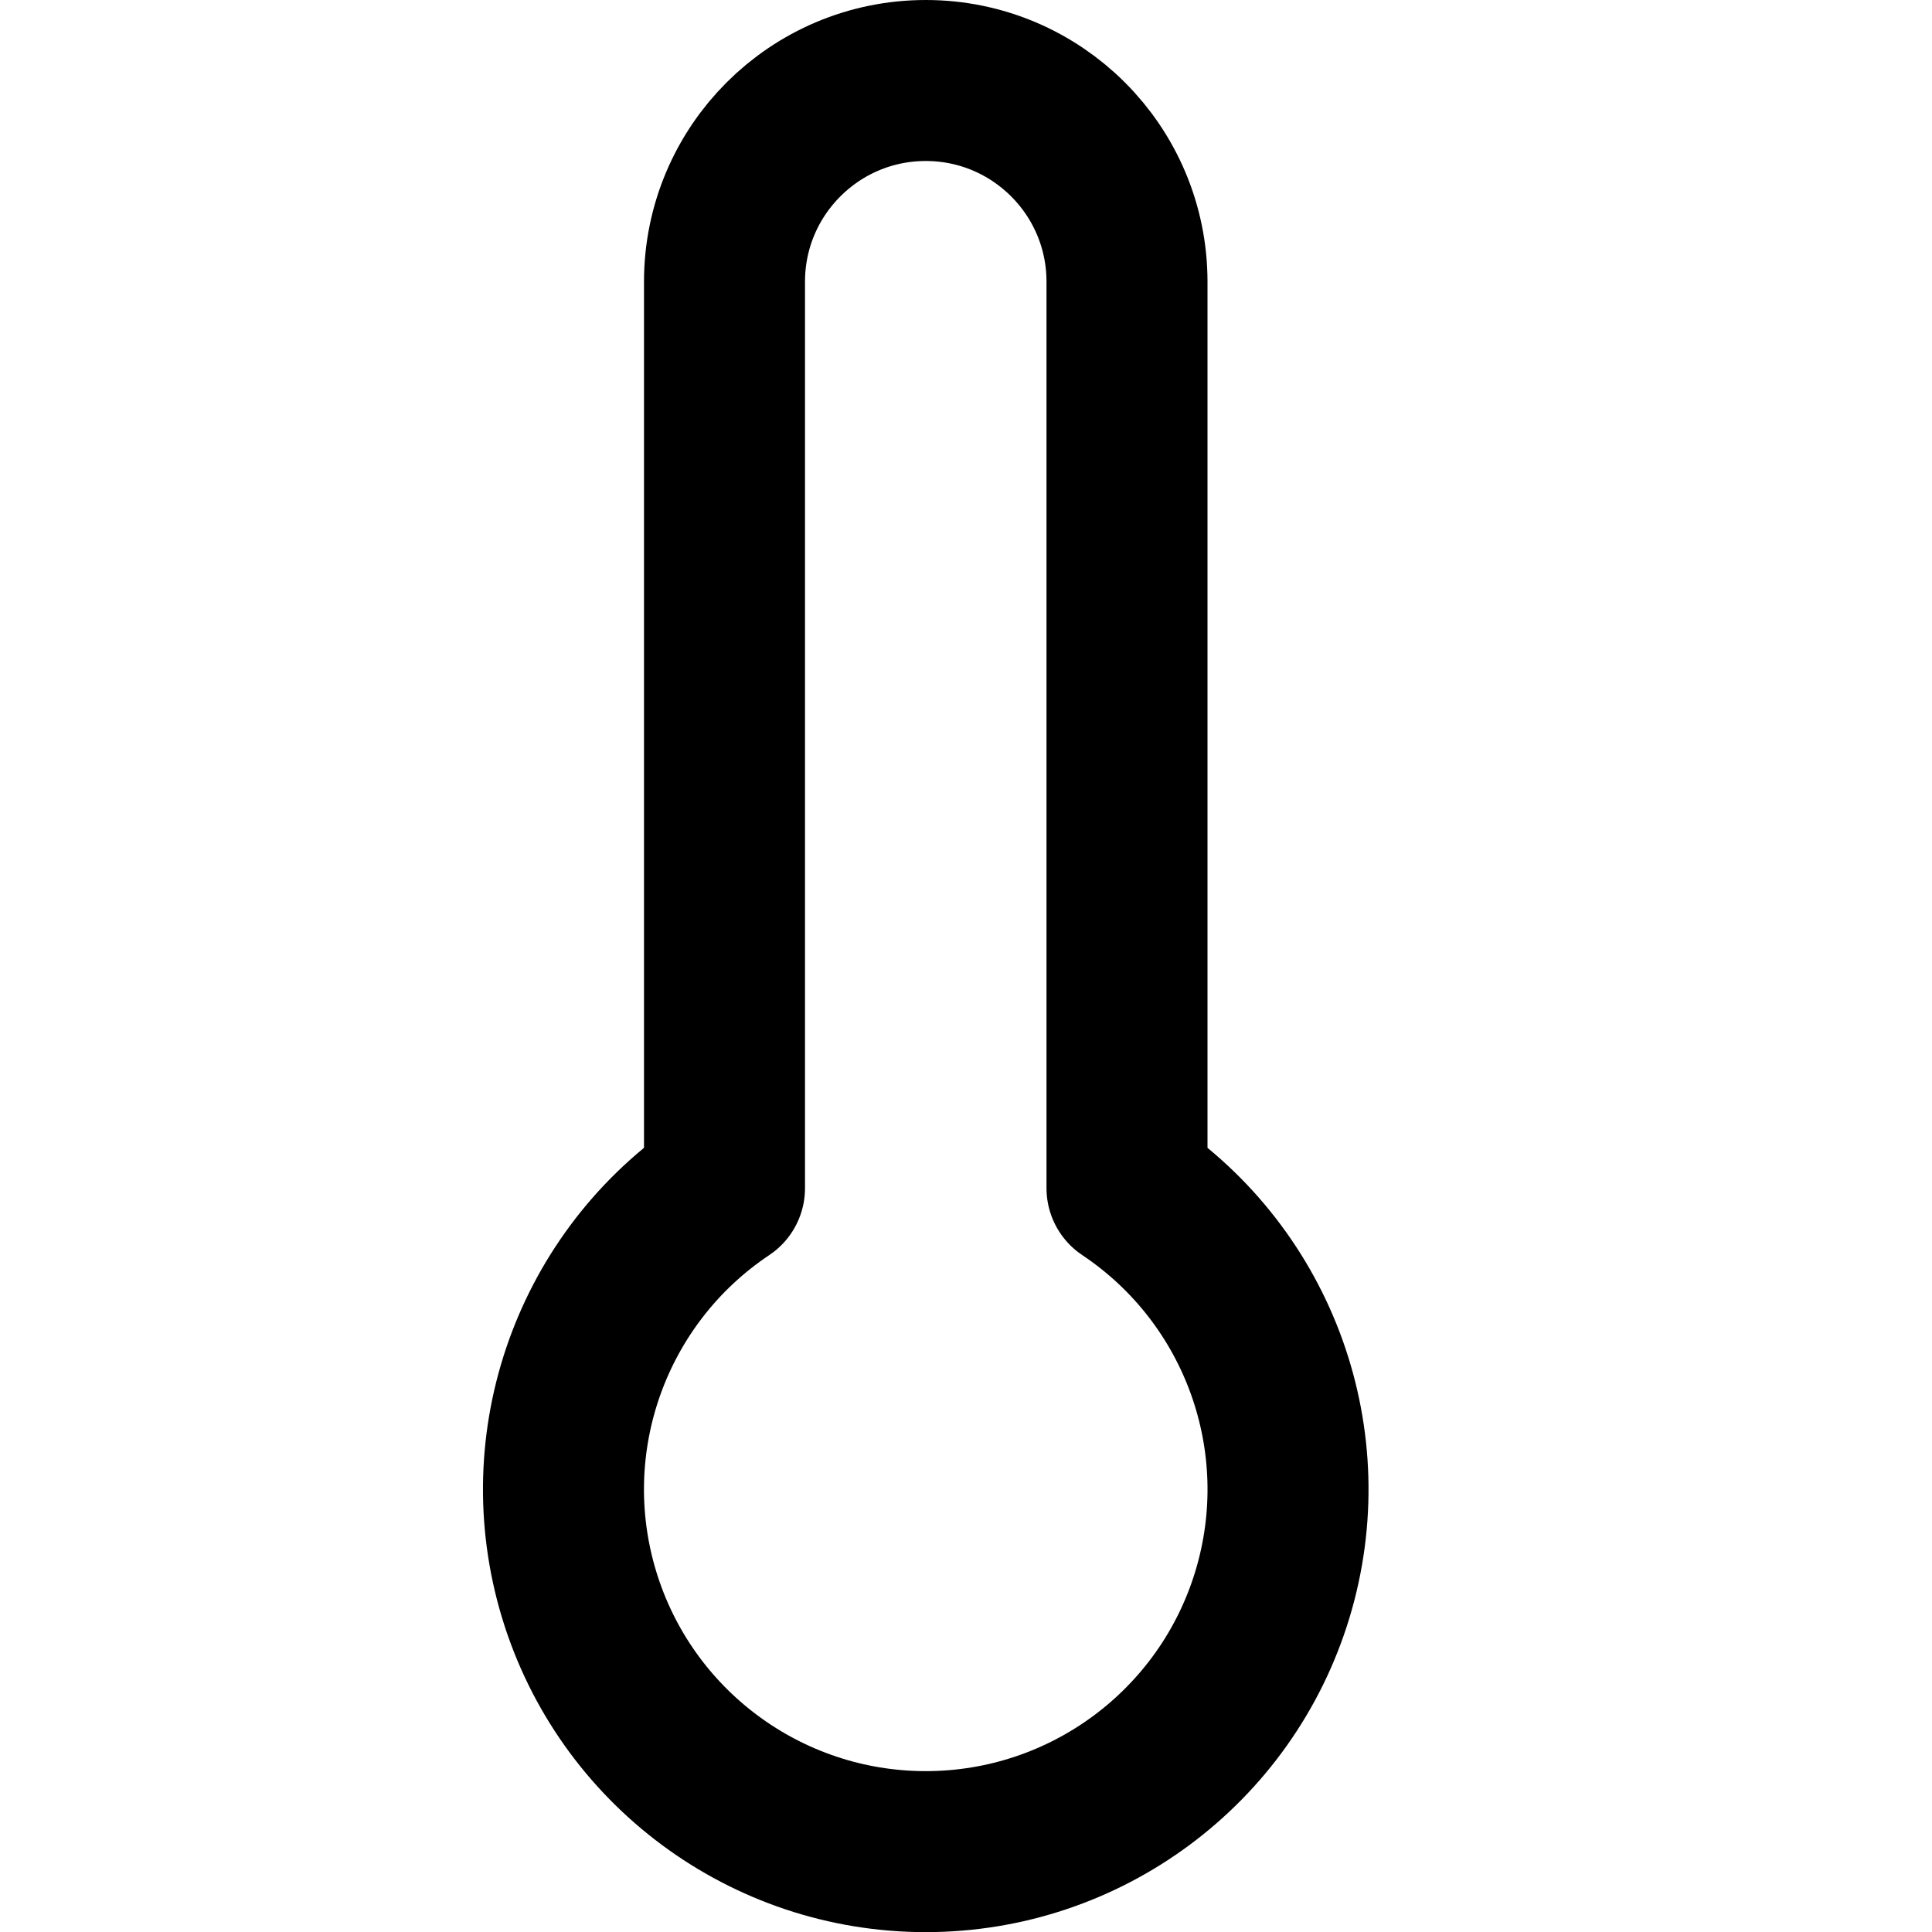
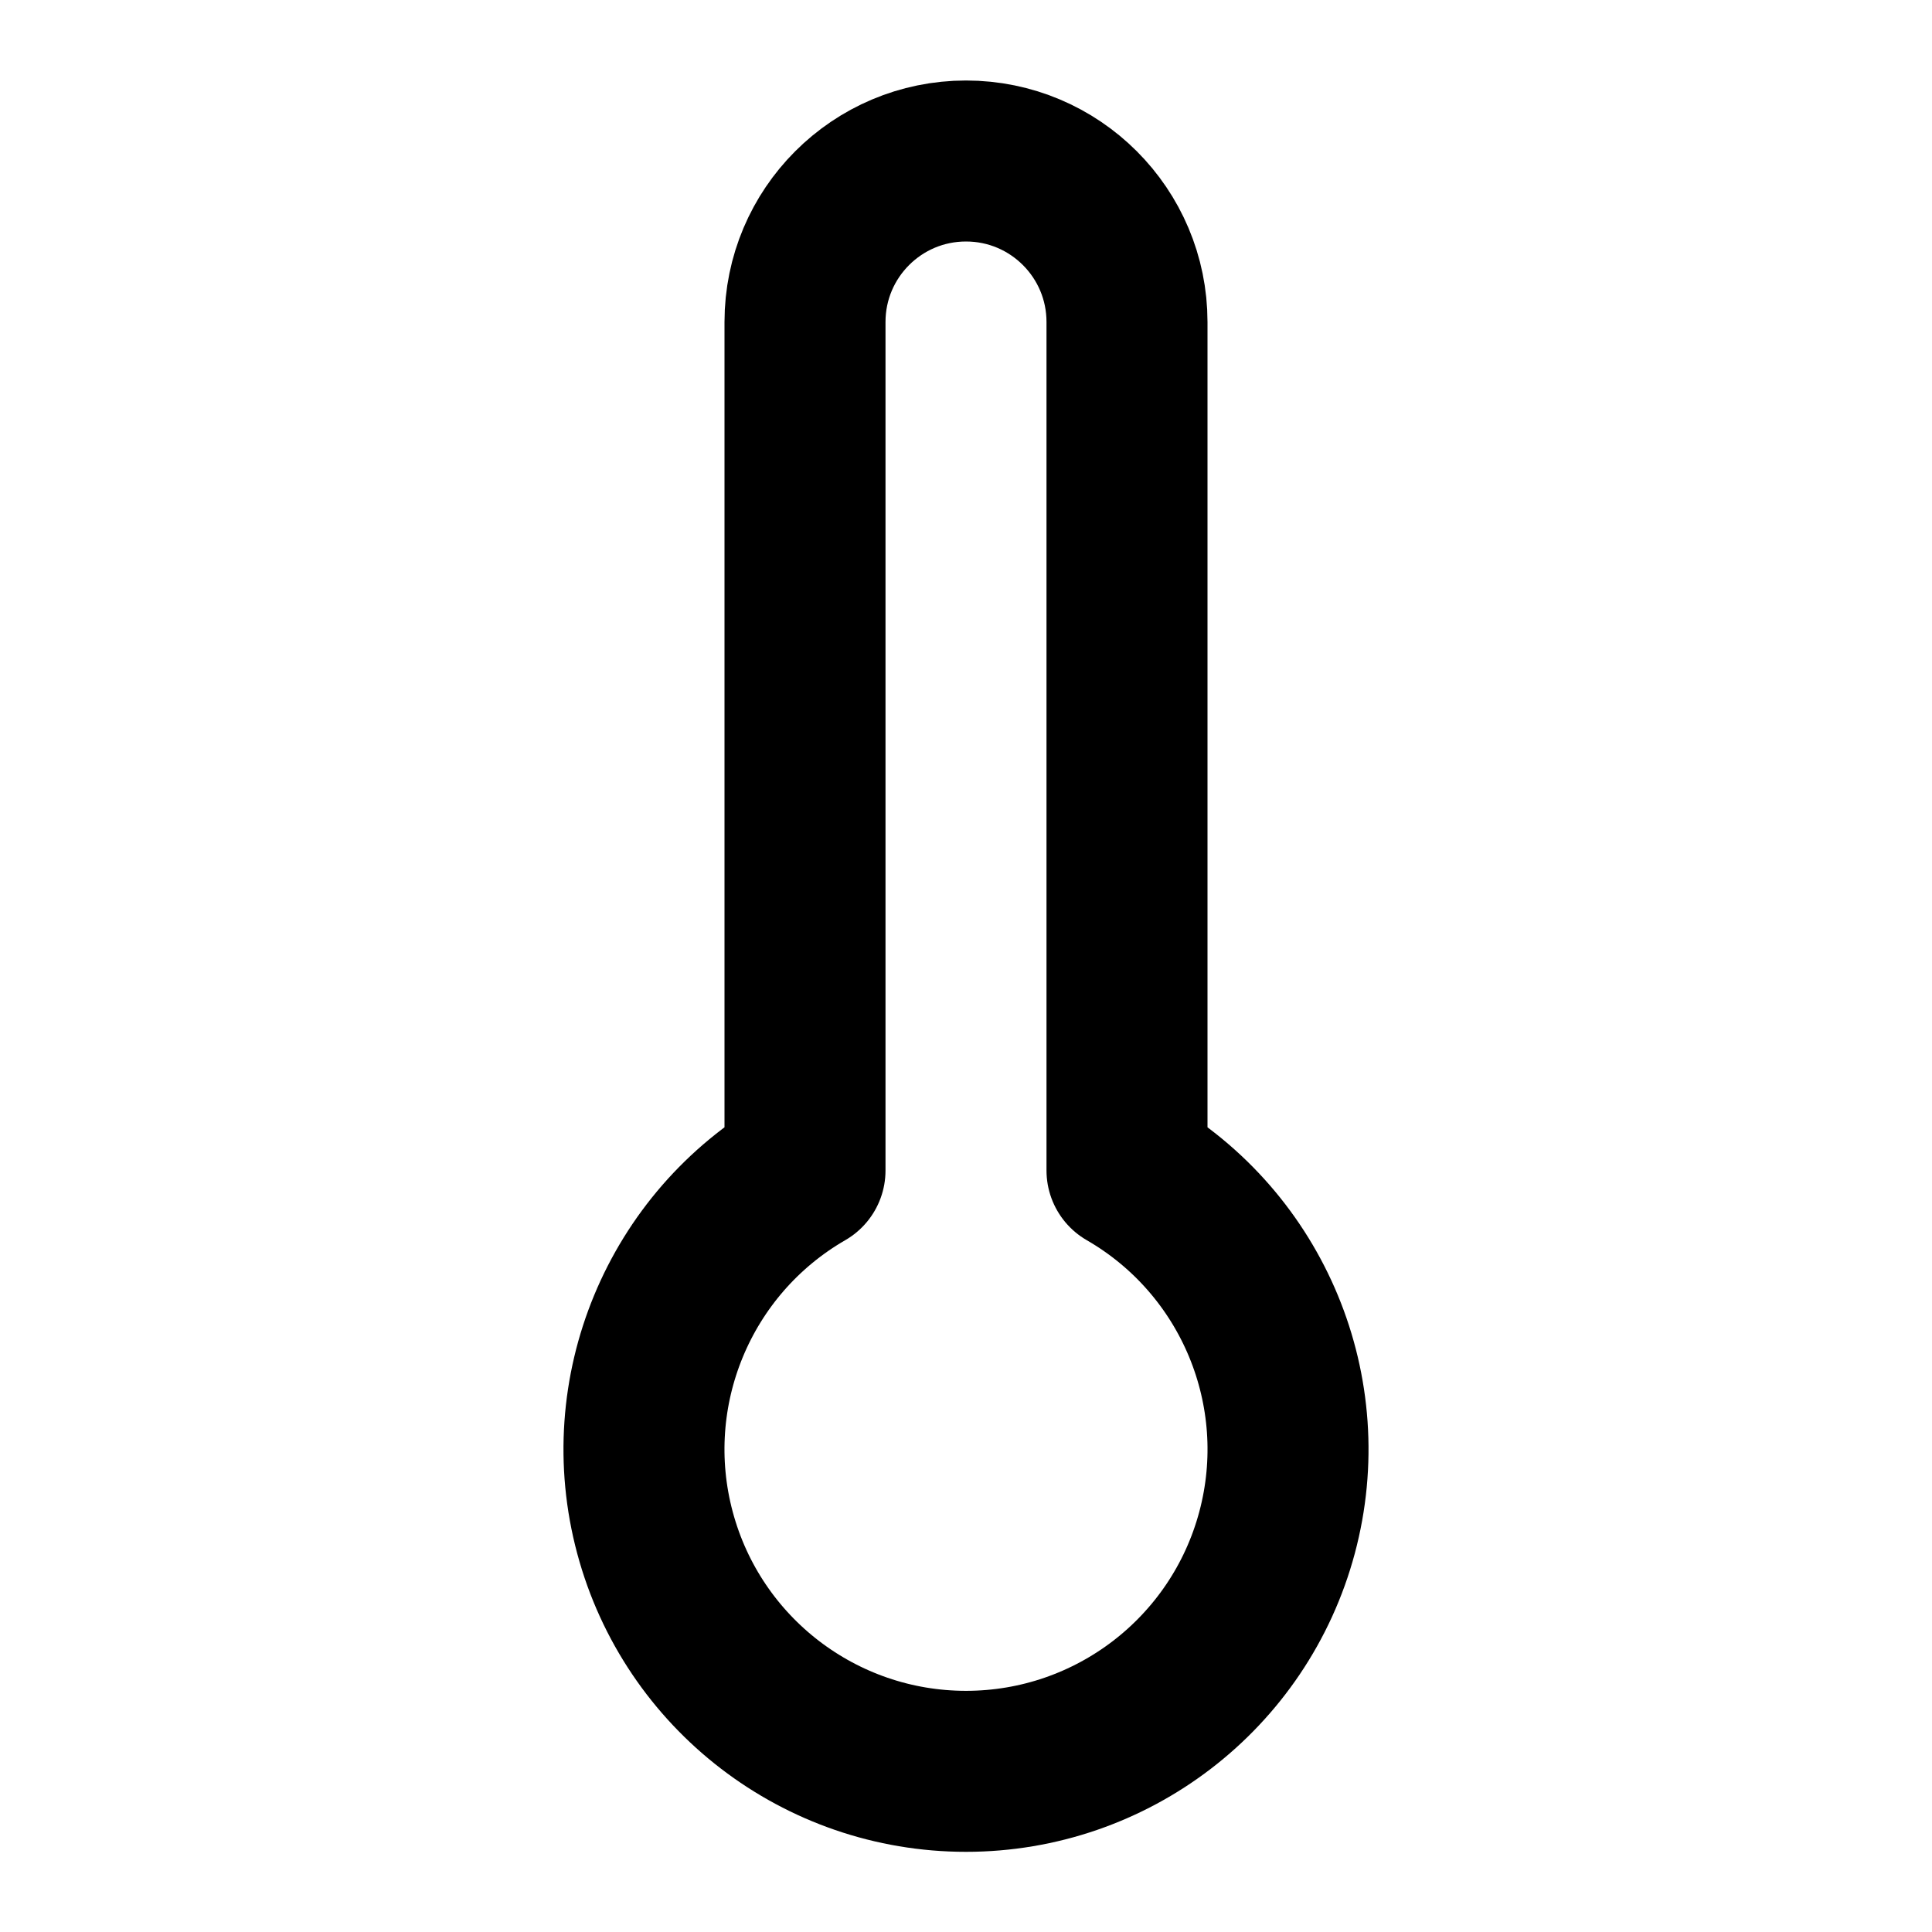
- <svg xmlns="http://www.w3.org/2000/svg" width="24" height="24" viewBox="0 0 24 24" fill="none" stroke="currentColor" stroke-width="2" stroke-linecap="round" stroke-linejoin="round" class="feather feather-thermometer">
-   <path d="M14 14.76V3.5a2.5 2.5 0 0 0-5 0v11.26a4.5 4.5 0 1 0 5 0z" />
+ <svg xmlns="http://www.w3.org/2000/svg" width="24" height="24" viewBox="0 0 24 24" fill="none" stroke="currentColor" stroke-width="2" stroke-linecap="round" stroke-linejoin="round">
+   <path d="M14 4v10.54a4 4 0 1 1-4 0V4a2 2 0 0 1 4 0Z" />
</svg>
